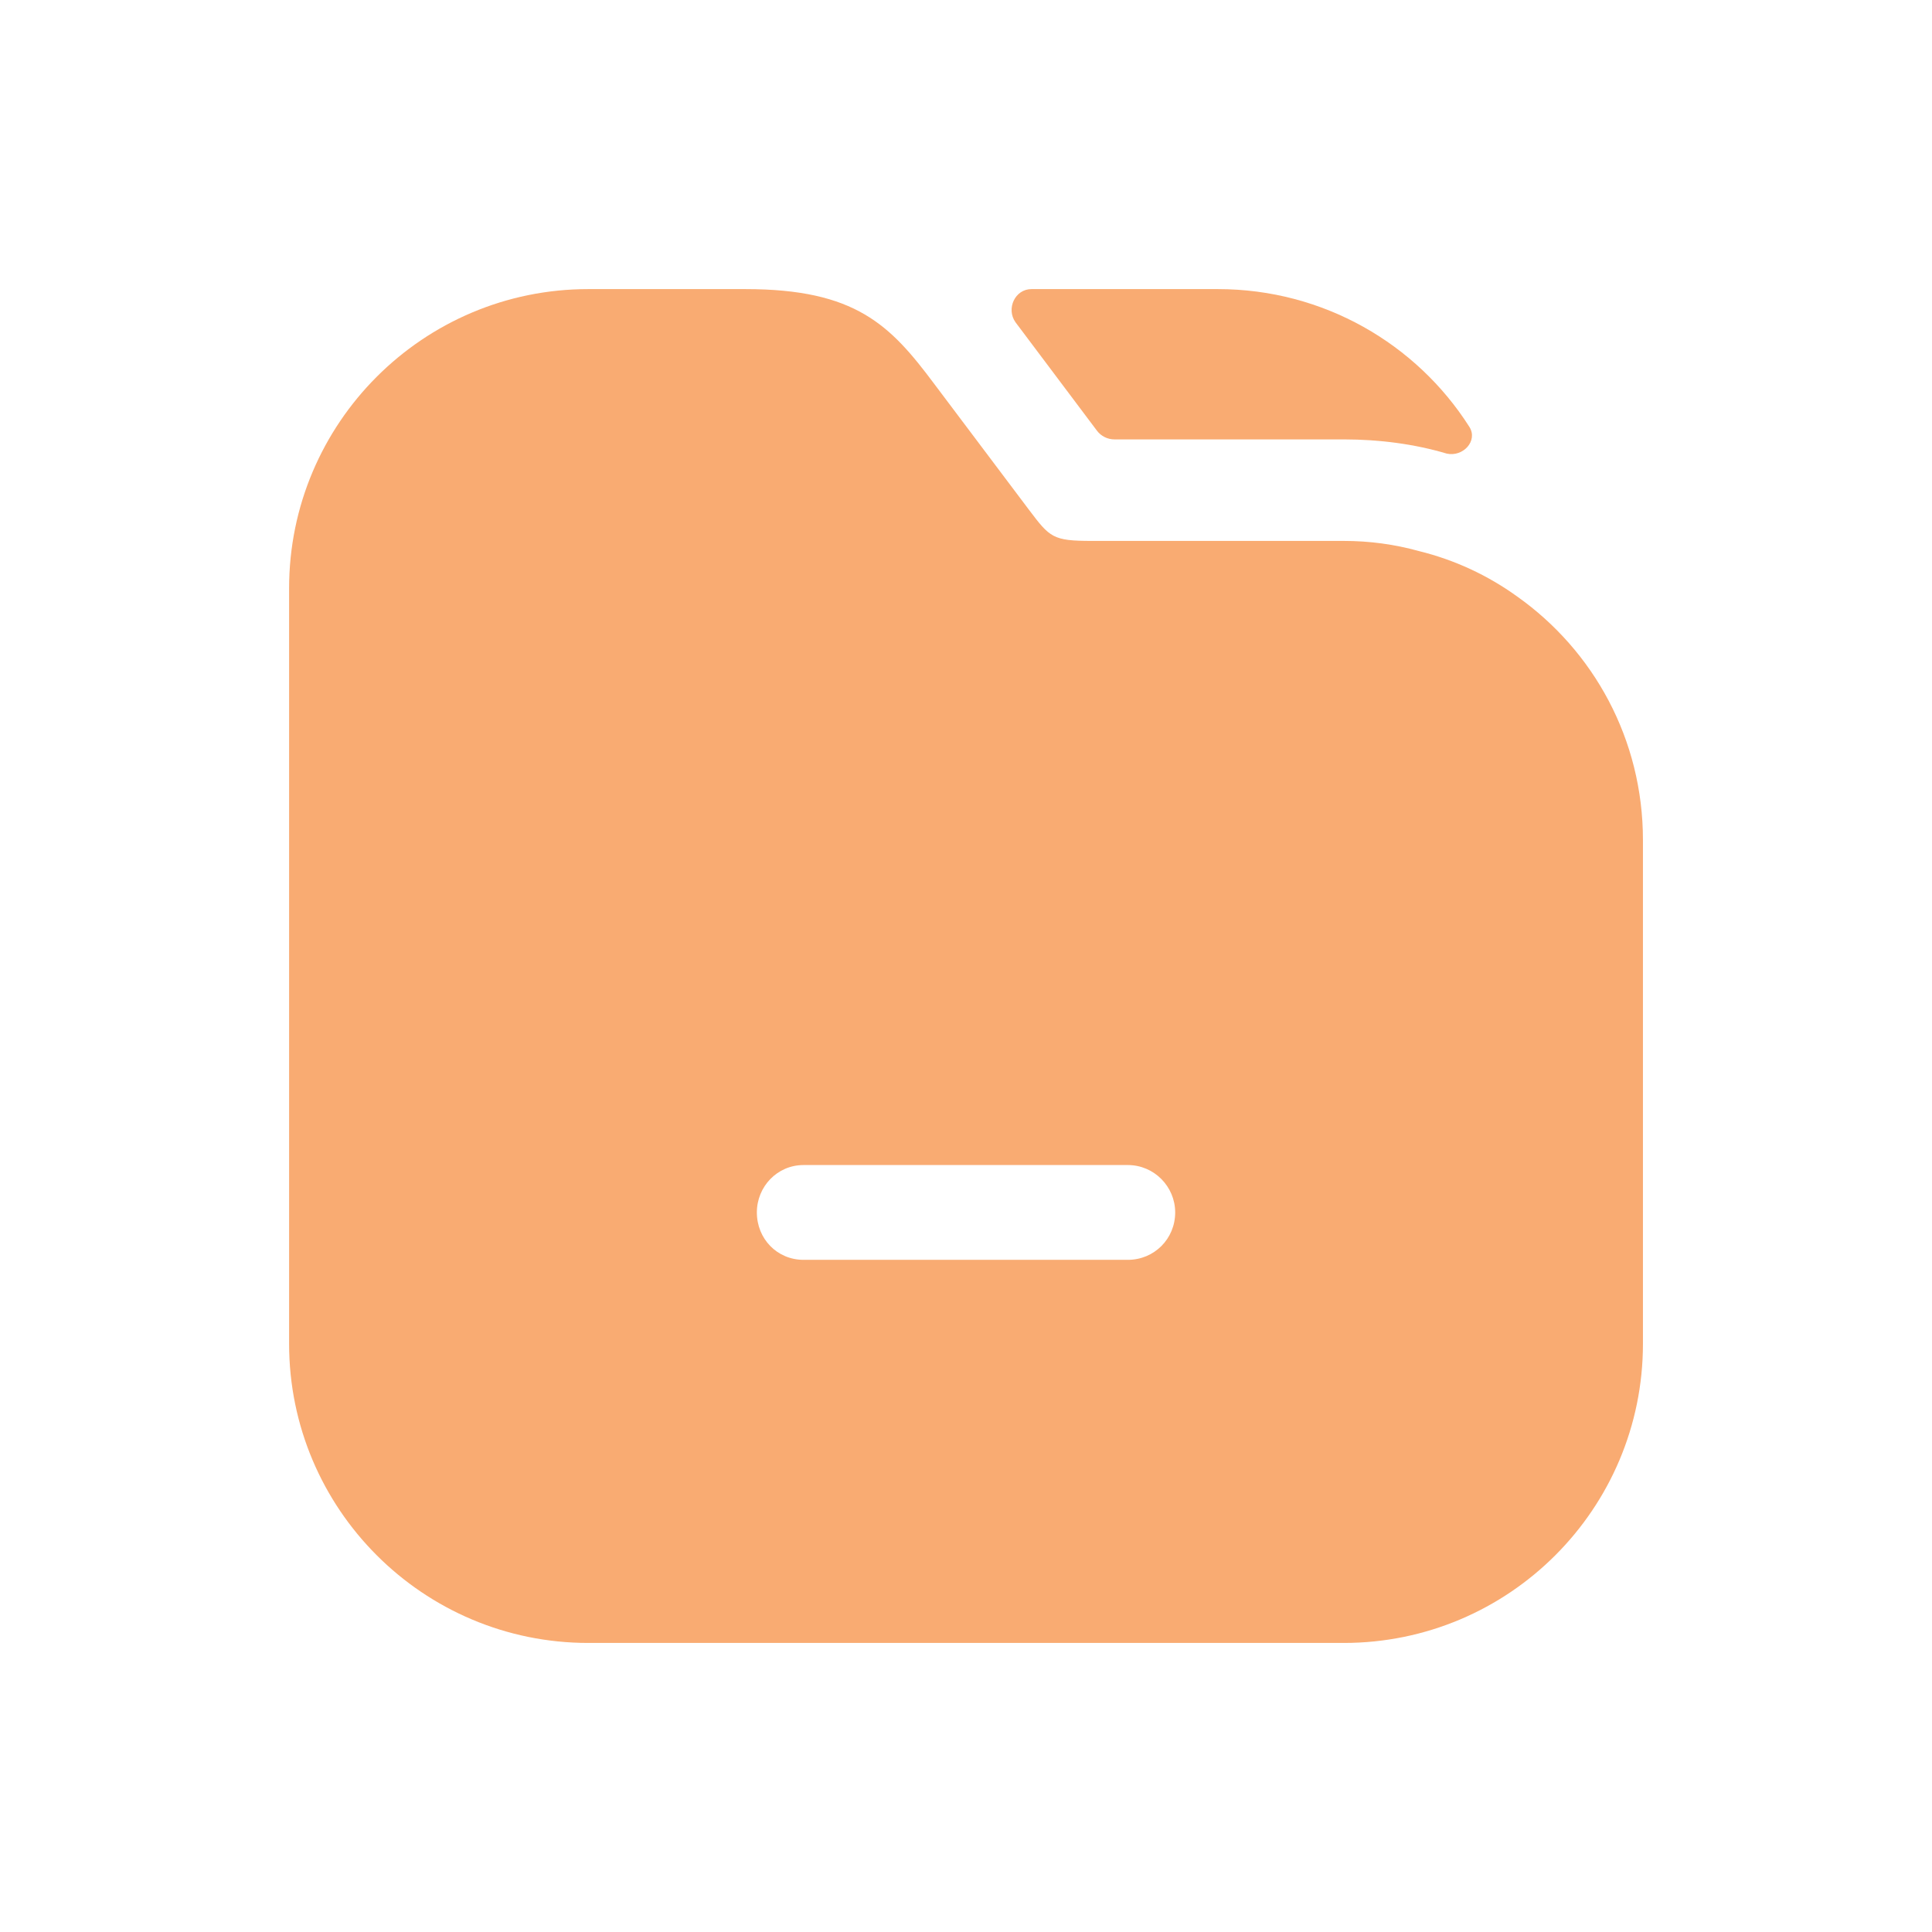
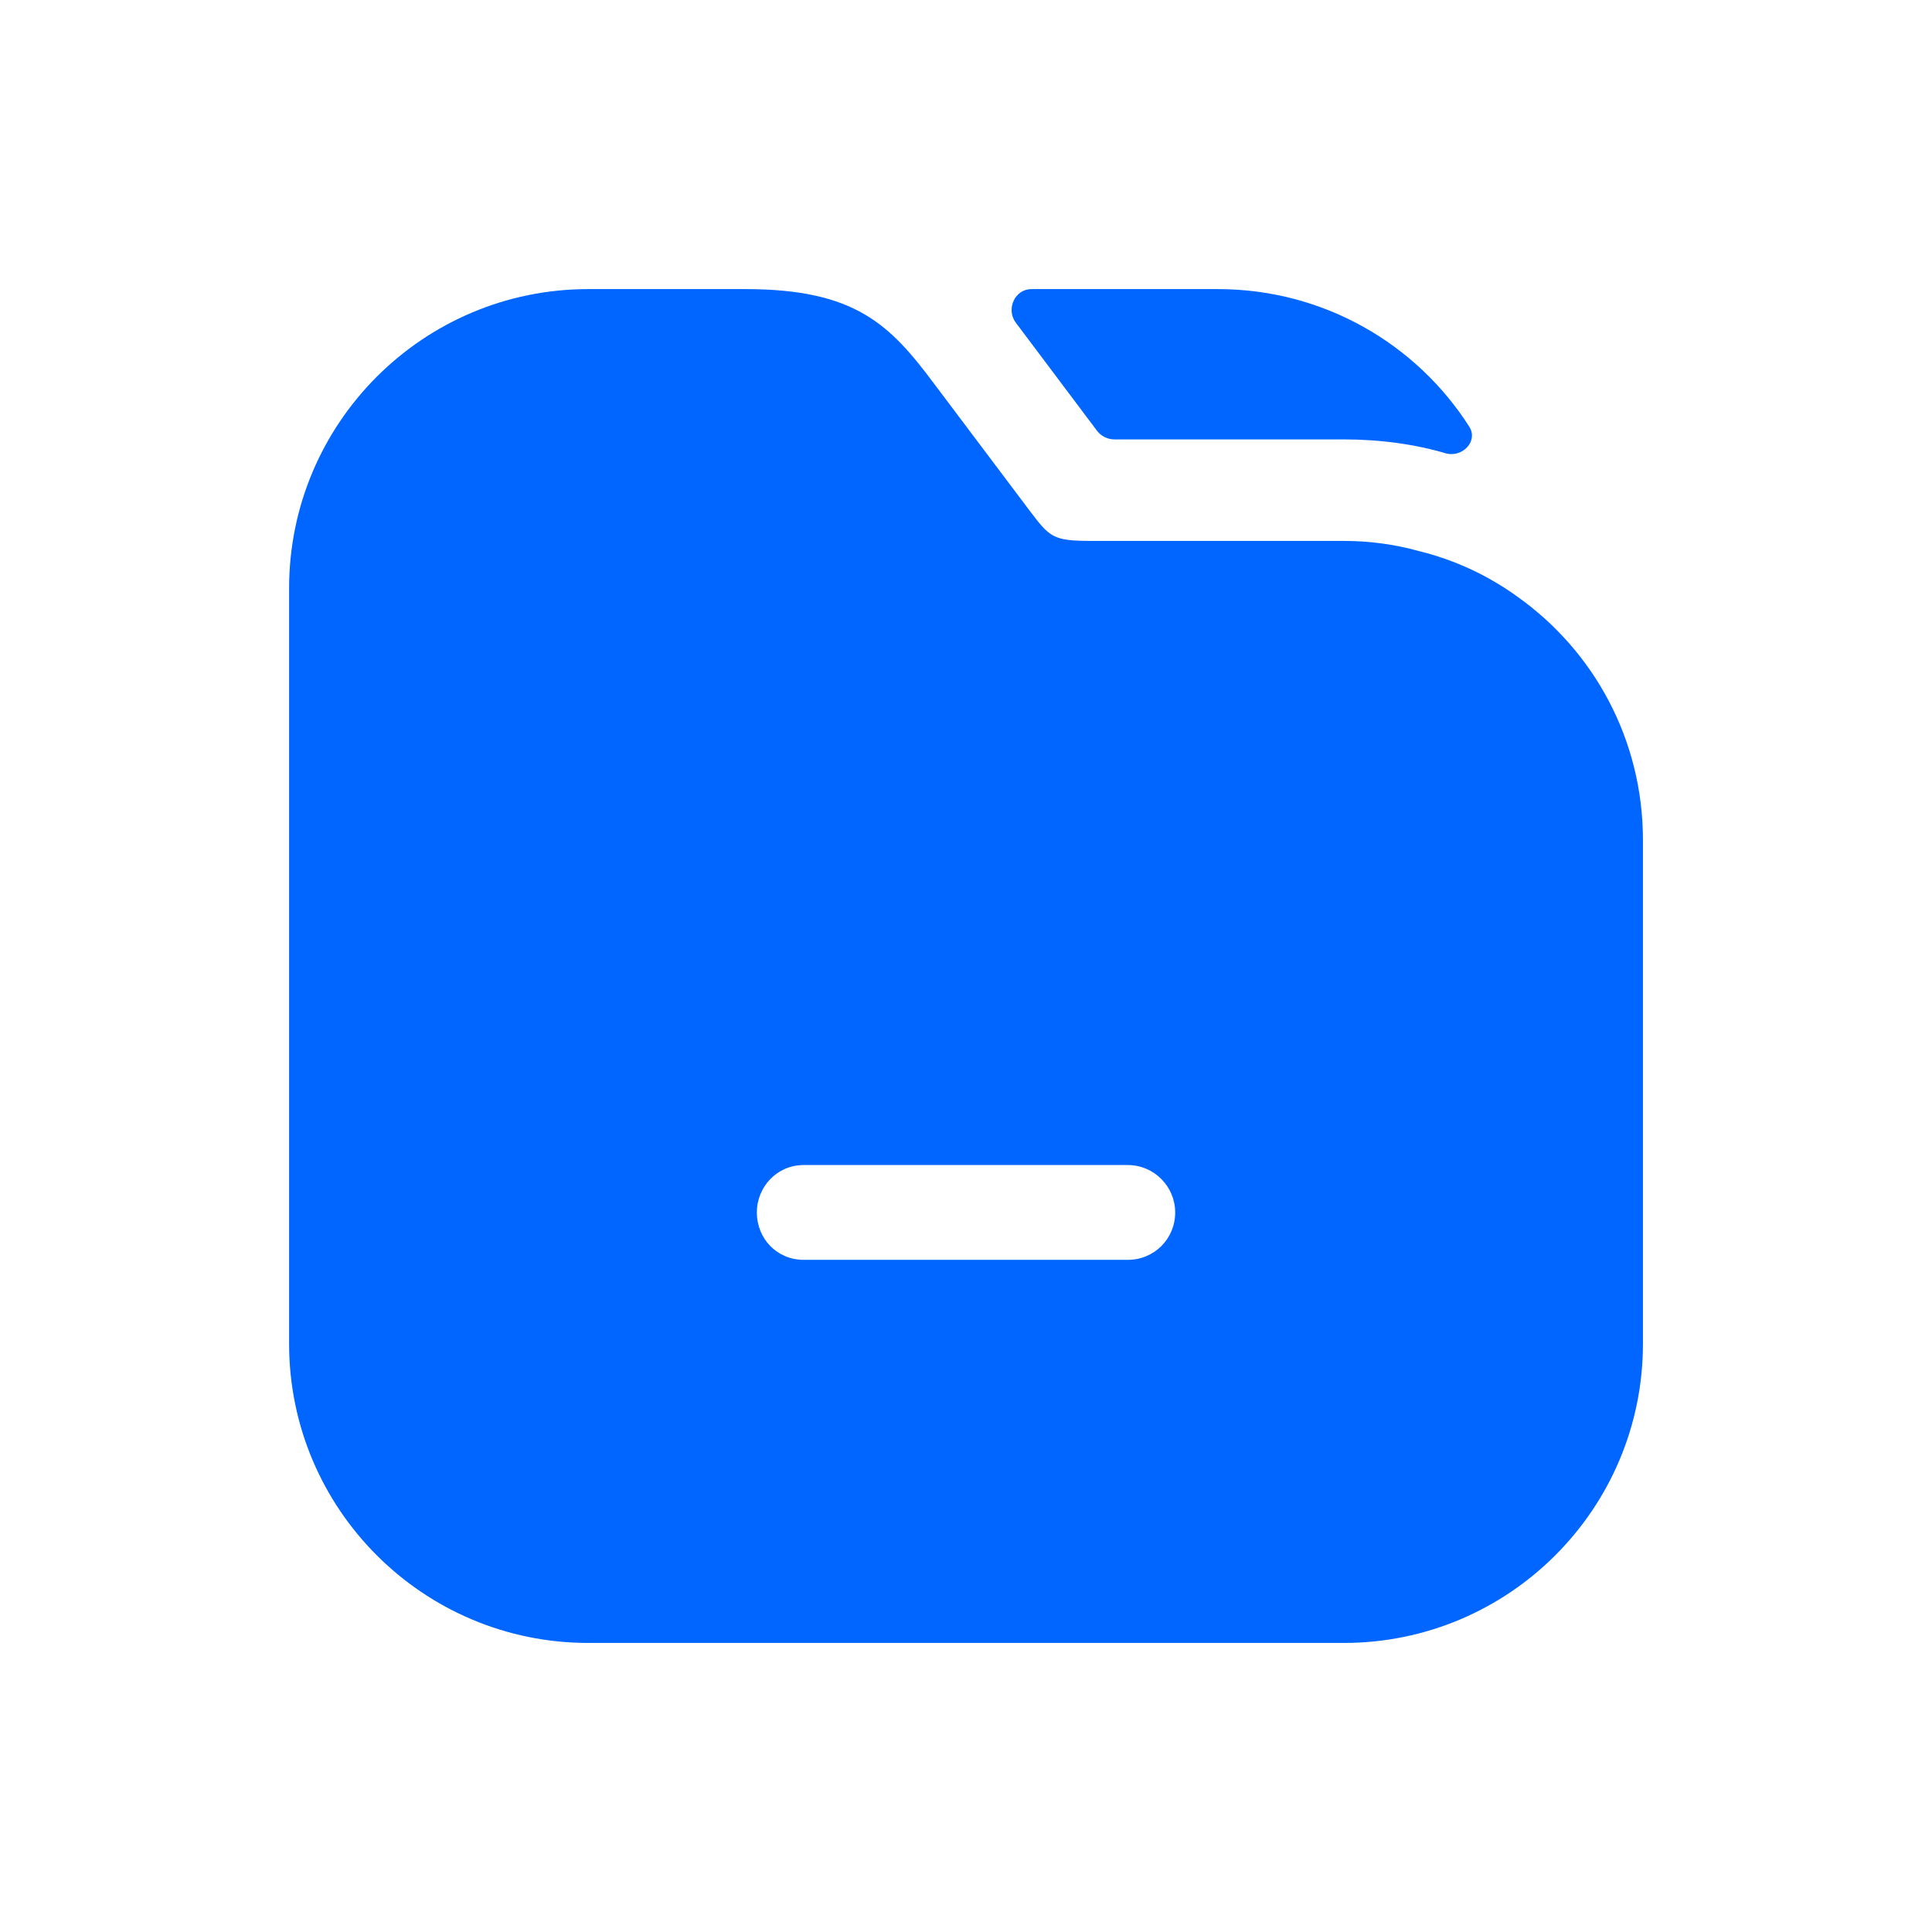
<svg xmlns="http://www.w3.org/2000/svg" width="44" height="44" viewBox="0 0 44 44" fill="none">
-   <path d="M33.463 9.72C33.667 10.041 33.318 10.414 32.947 10.33V10.33C32.222 10.114 31.421 10.007 30.604 10.007H25.381C25.223 10.007 25.075 9.933 24.981 9.807L23.127 7.339V7.339C22.91 7.032 23.115 6.584 23.491 6.584H27.736C30.143 6.584 32.263 7.834 33.463 9.72Z" fill="#F9AB72" />
-   <path d="M34.55 13.583C33.887 13.105 33.132 12.751 32.314 12.55C31.759 12.396 31.189 12.319 30.603 12.319H24.868C23.974 12.319 23.912 12.242 23.434 11.61L21.276 8.742C20.274 7.401 19.488 6.584 16.975 6.584H13.398C9.636 6.584 6.584 9.636 6.584 13.398V30.603C6.584 34.365 9.636 37.417 13.398 37.417H30.603C34.365 37.417 37.417 34.365 37.417 30.603V19.133C37.417 16.836 36.292 14.816 34.55 13.583ZM25.685 28.692H18.301C17.699 28.692 17.237 28.214 17.237 27.612C17.237 27.026 17.699 26.533 18.301 26.533H25.685C26.287 26.533 26.764 27.026 26.764 27.612C26.764 28.214 26.287 28.692 25.685 28.692Z" fill="#F9AB72" />
+   <path d="M33.463 9.72C33.667 10.041 33.318 10.414 32.947 10.33V10.33C32.222 10.114 31.421 10.007 30.604 10.007H25.381C25.223 10.007 25.075 9.933 24.981 9.807L23.127 7.339V7.339C22.91 7.032 23.115 6.584 23.491 6.584H27.736C30.143 6.584 32.263 7.834 33.463 9.72Z" fill="#0066ff" />
+   <path d="M34.55 13.583C33.887 13.105 33.132 12.751 32.314 12.55C31.759 12.396 31.189 12.319 30.603 12.319H24.868C23.974 12.319 23.912 12.242 23.434 11.61L21.276 8.742C20.274 7.401 19.488 6.584 16.975 6.584H13.398C9.636 6.584 6.584 9.636 6.584 13.398V30.603C6.584 34.365 9.636 37.417 13.398 37.417H30.603C34.365 37.417 37.417 34.365 37.417 30.603V19.133C37.417 16.836 36.292 14.816 34.55 13.583ZM25.685 28.692H18.301C17.699 28.692 17.237 28.214 17.237 27.612C17.237 27.026 17.699 26.533 18.301 26.533H25.685C26.287 26.533 26.764 27.026 26.764 27.612C26.764 28.214 26.287 28.692 25.685 28.692Z" fill="#0066ff" />
</svg>
